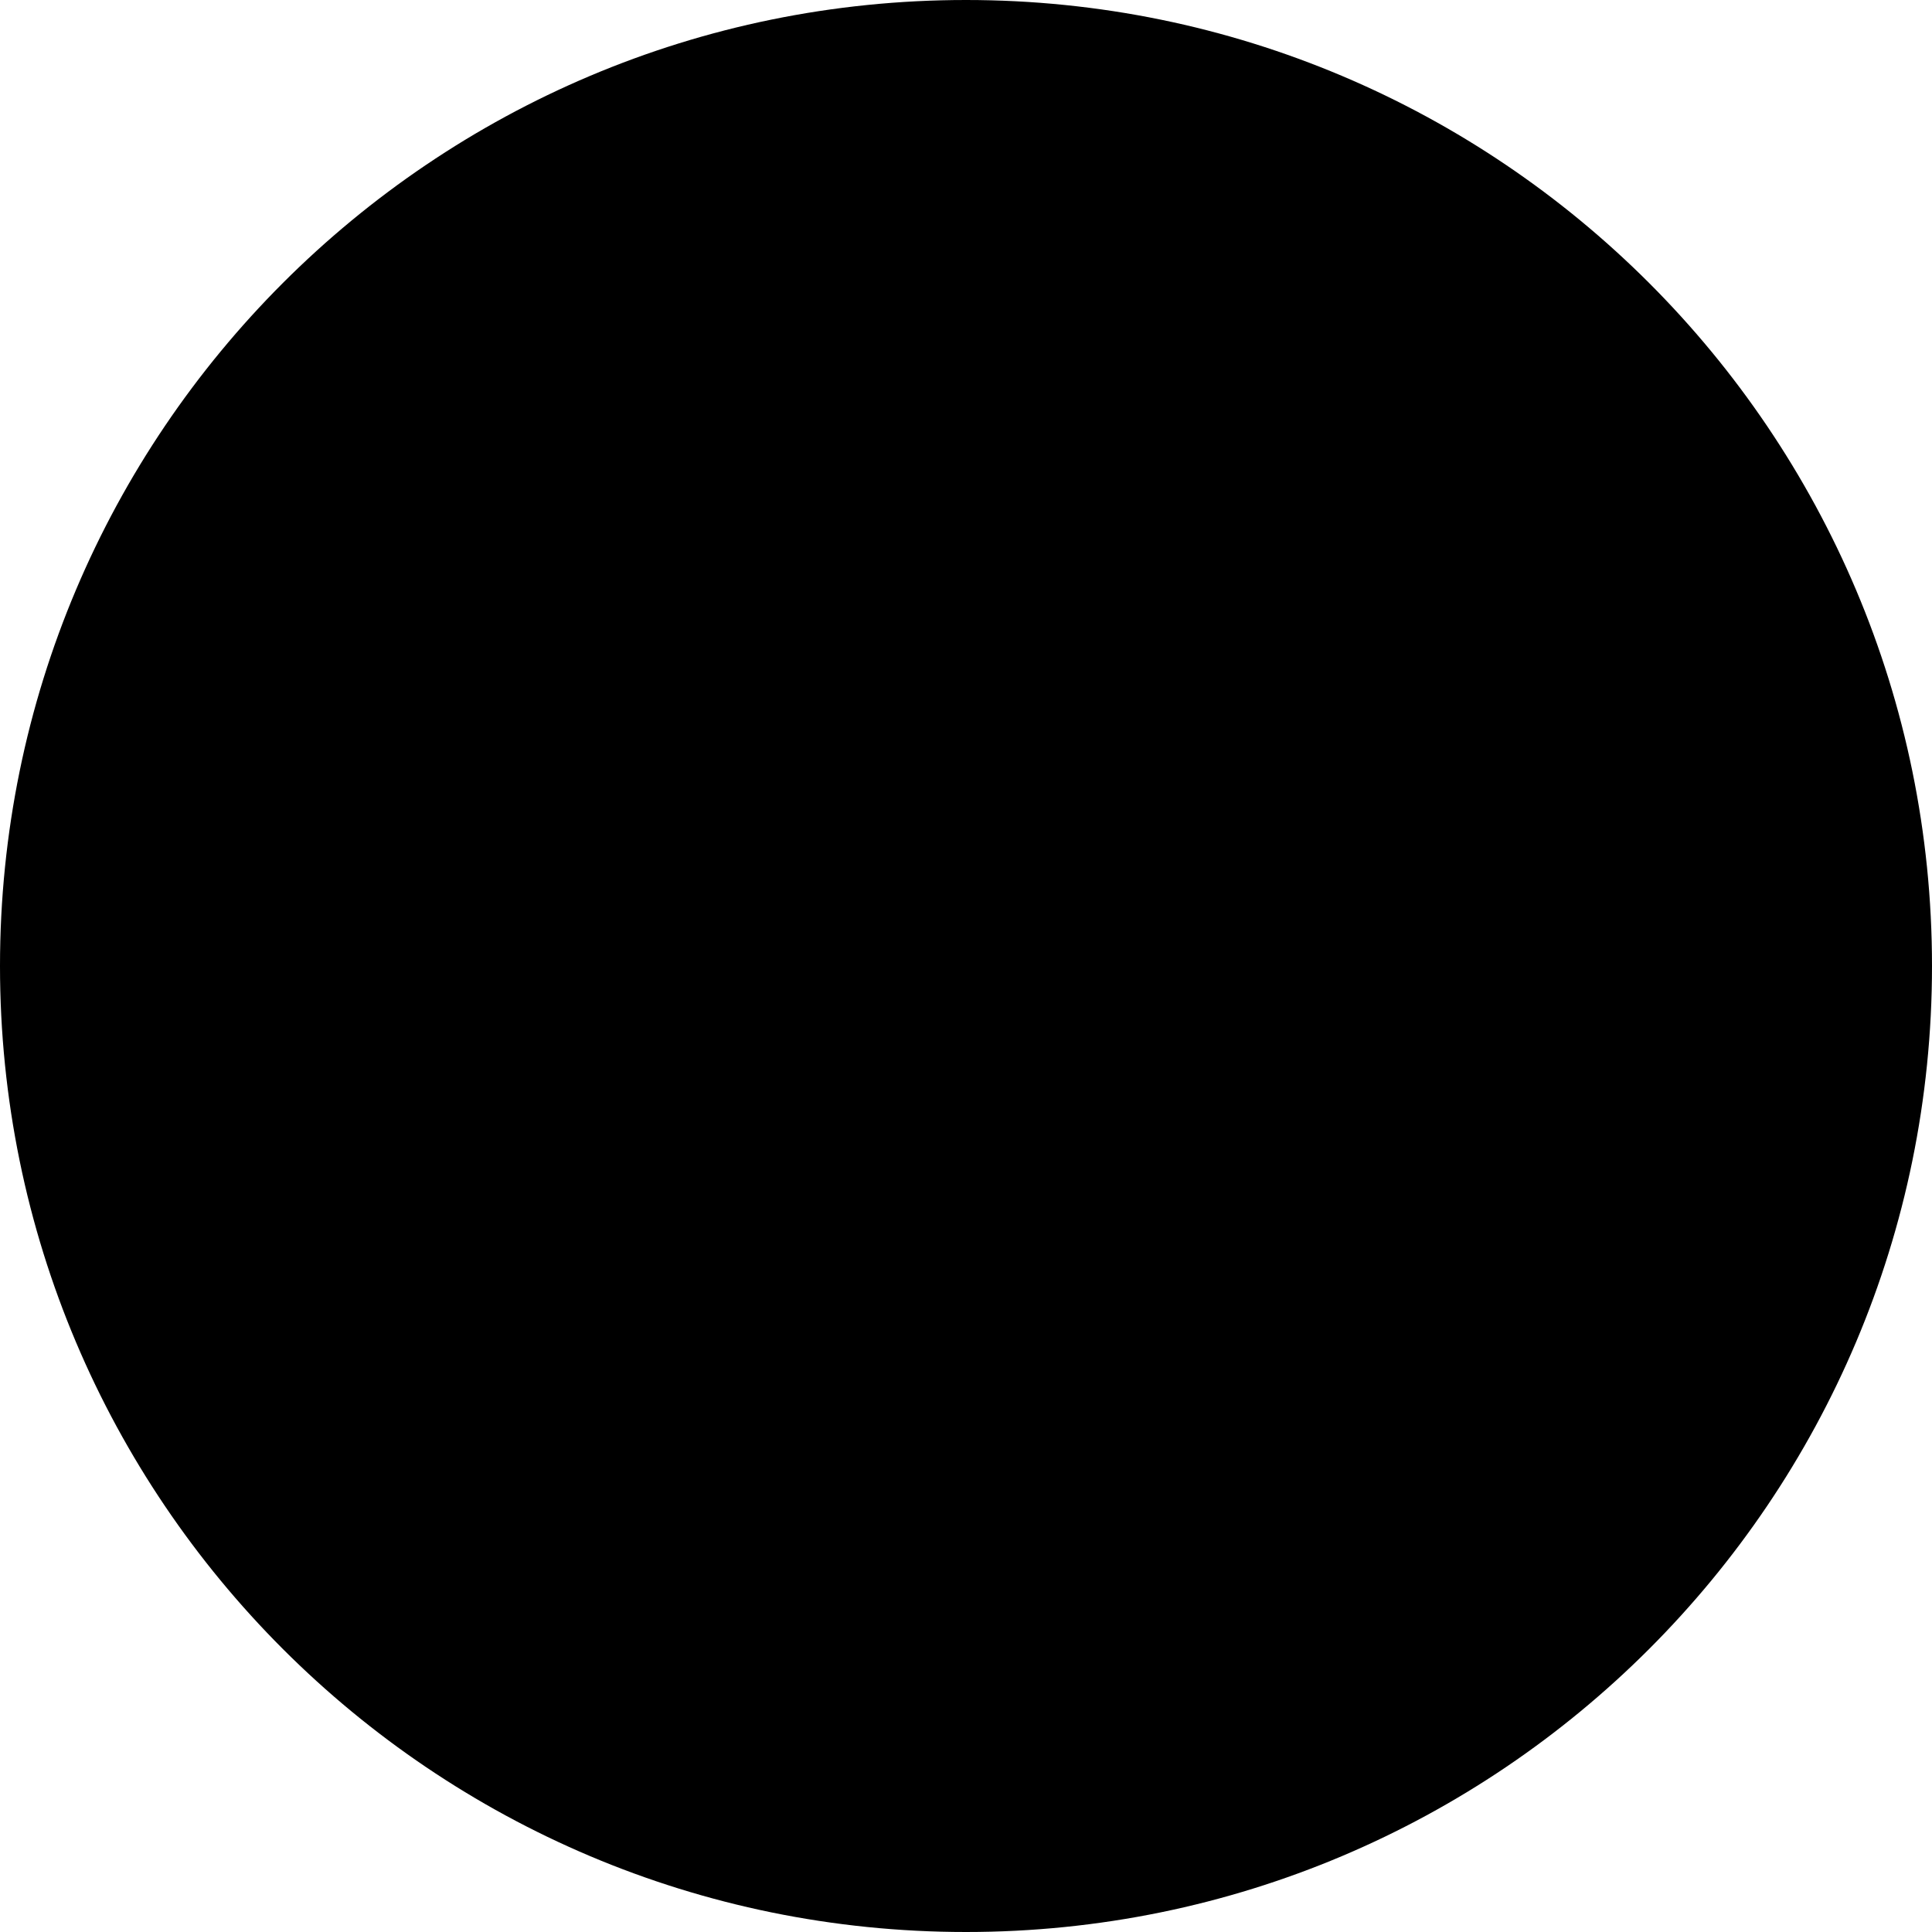
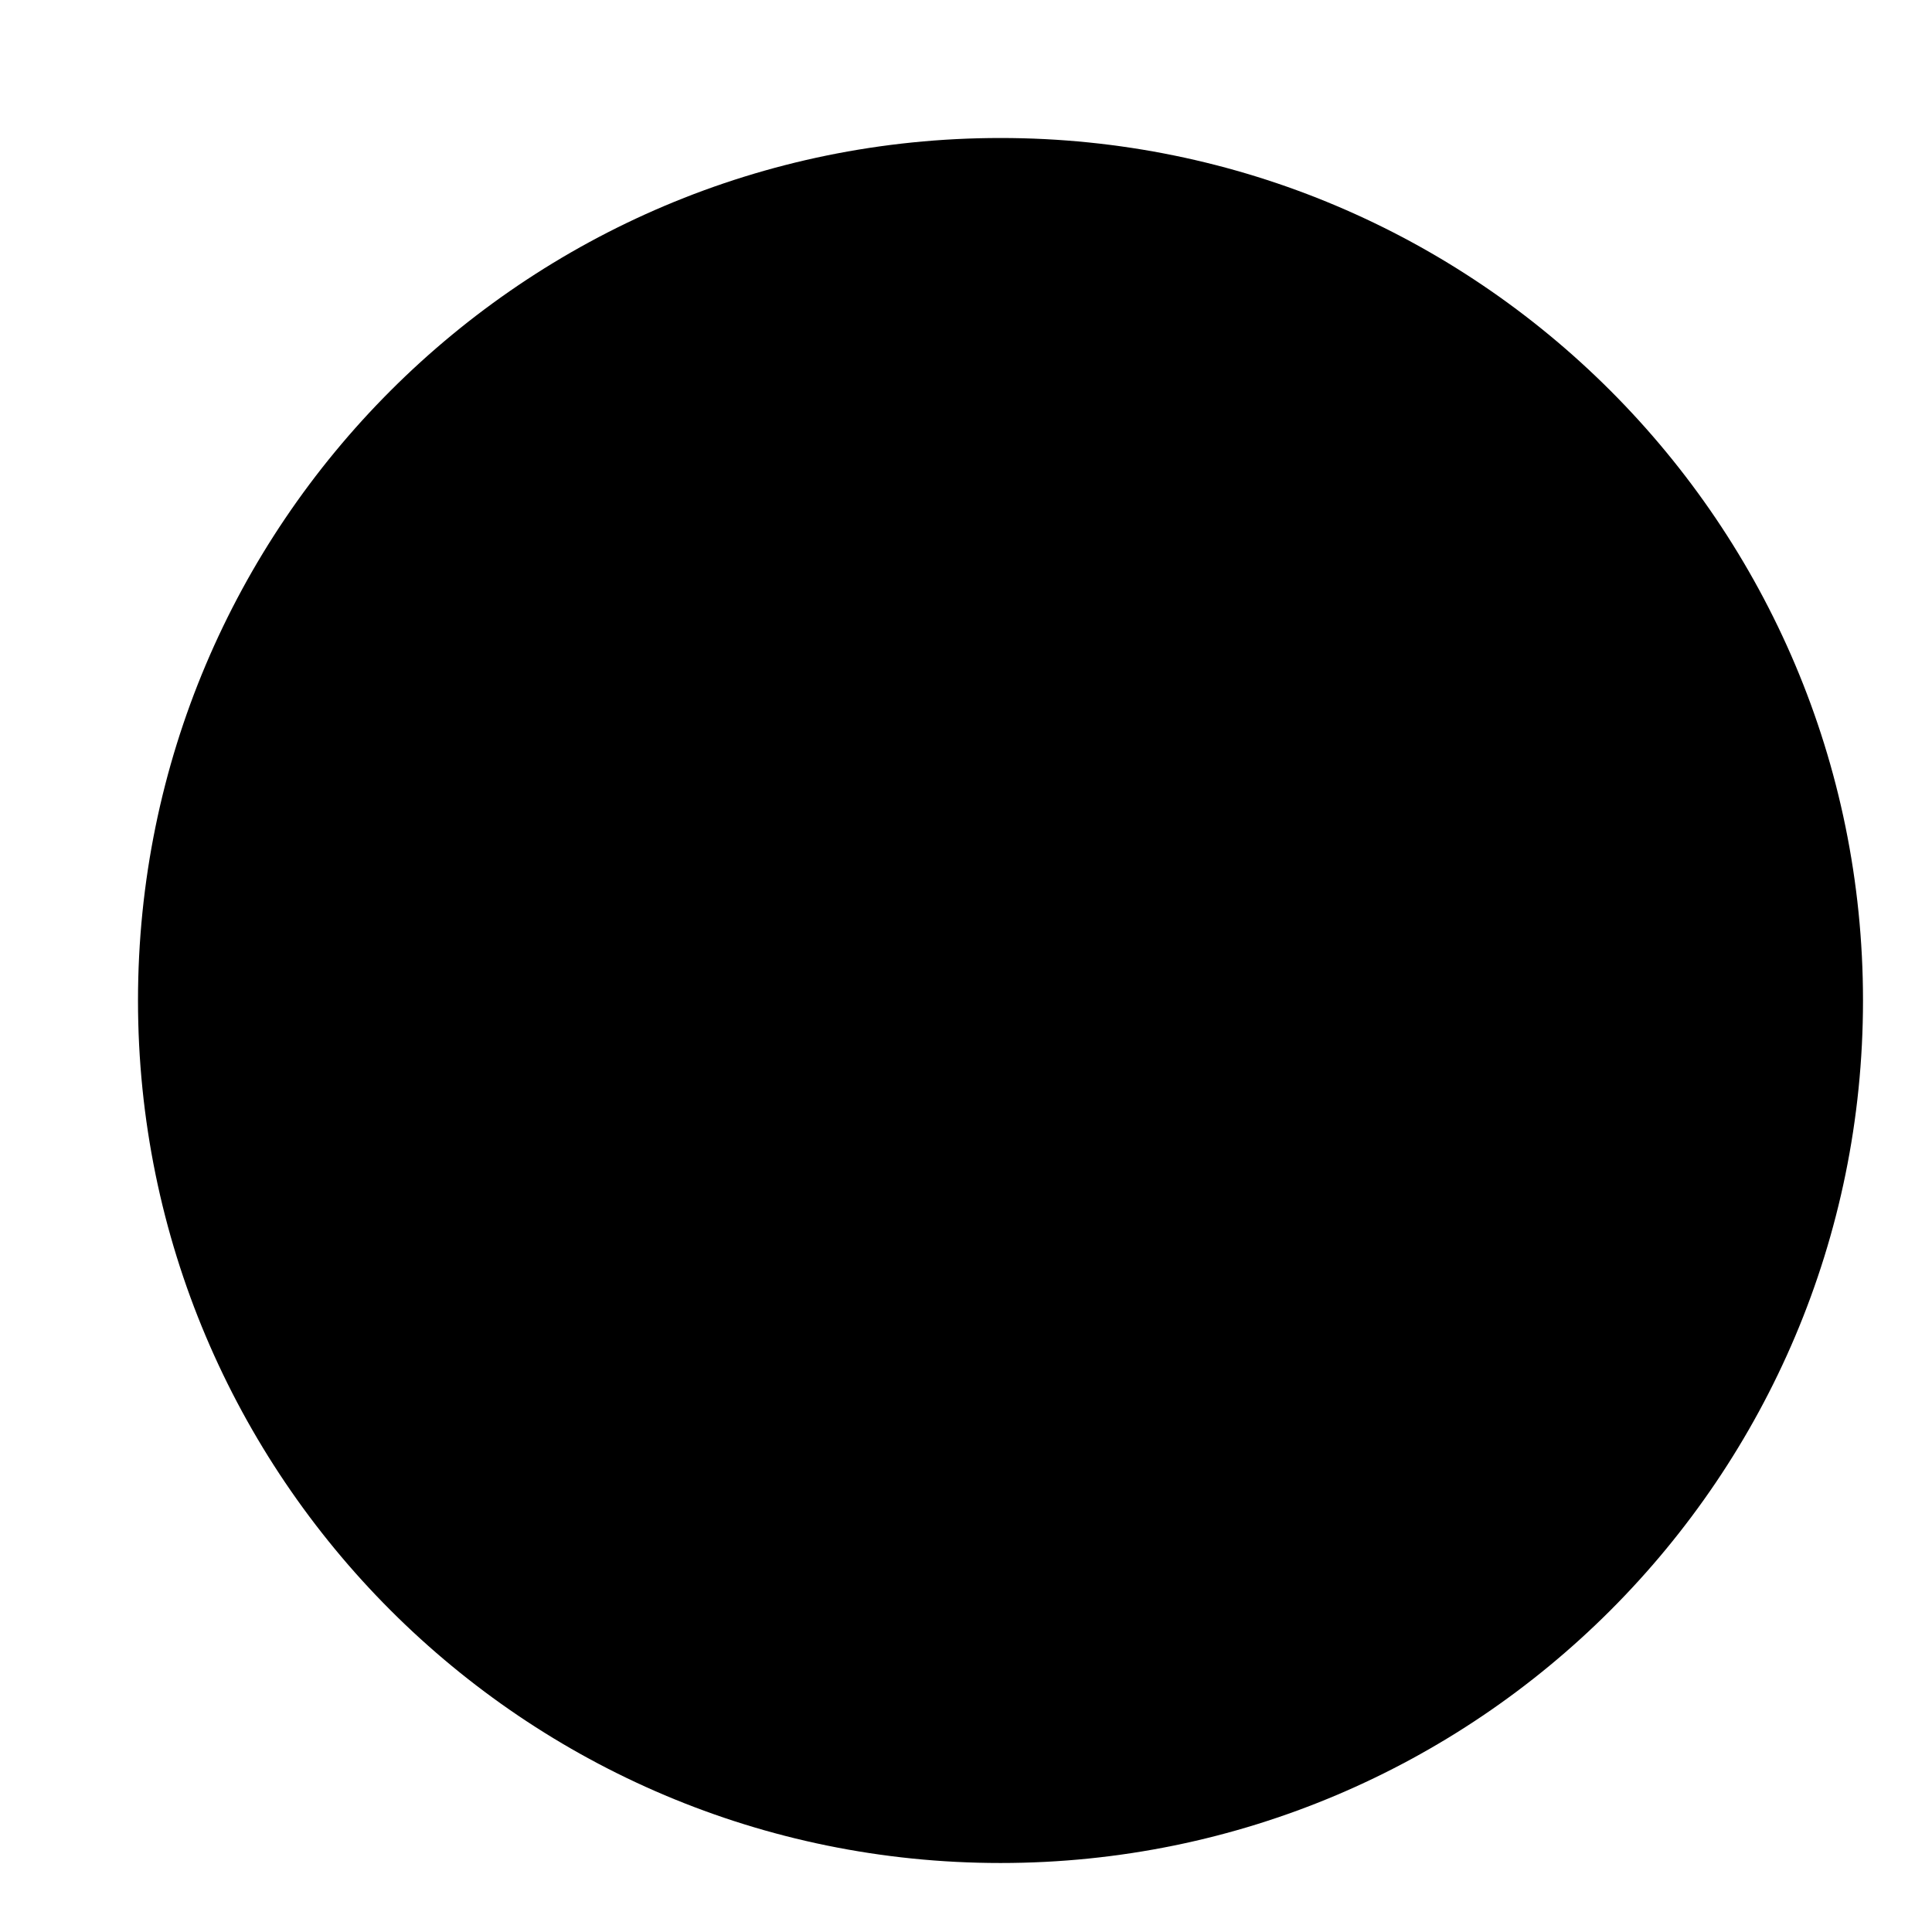
- <svg xmlns="http://www.w3.org/2000/svg" id="login-logoutToggle" width="25" height="25" viewBox="0 0 25 25">
+ <svg xmlns="http://www.w3.org/2000/svg" id="login-logoutToggle" width="25" height="25" viewBox="-2 -2 28 28">
  <g>
    <circle cx="12.5" cy="12.5" r="12.5" />
    <circle cx="8" cy="12.5" r="2" stroke="none" fill="#000" stroke-width=".5" />
    <circle cx="13" cy="12.5" r="2" stroke="none" fill="#000" stroke-width=".5" />
    <circle cx="18" cy="12.5" r="2" stroke="none" fill="#000" stroke-width=".5" />
  </g>
</svg>
